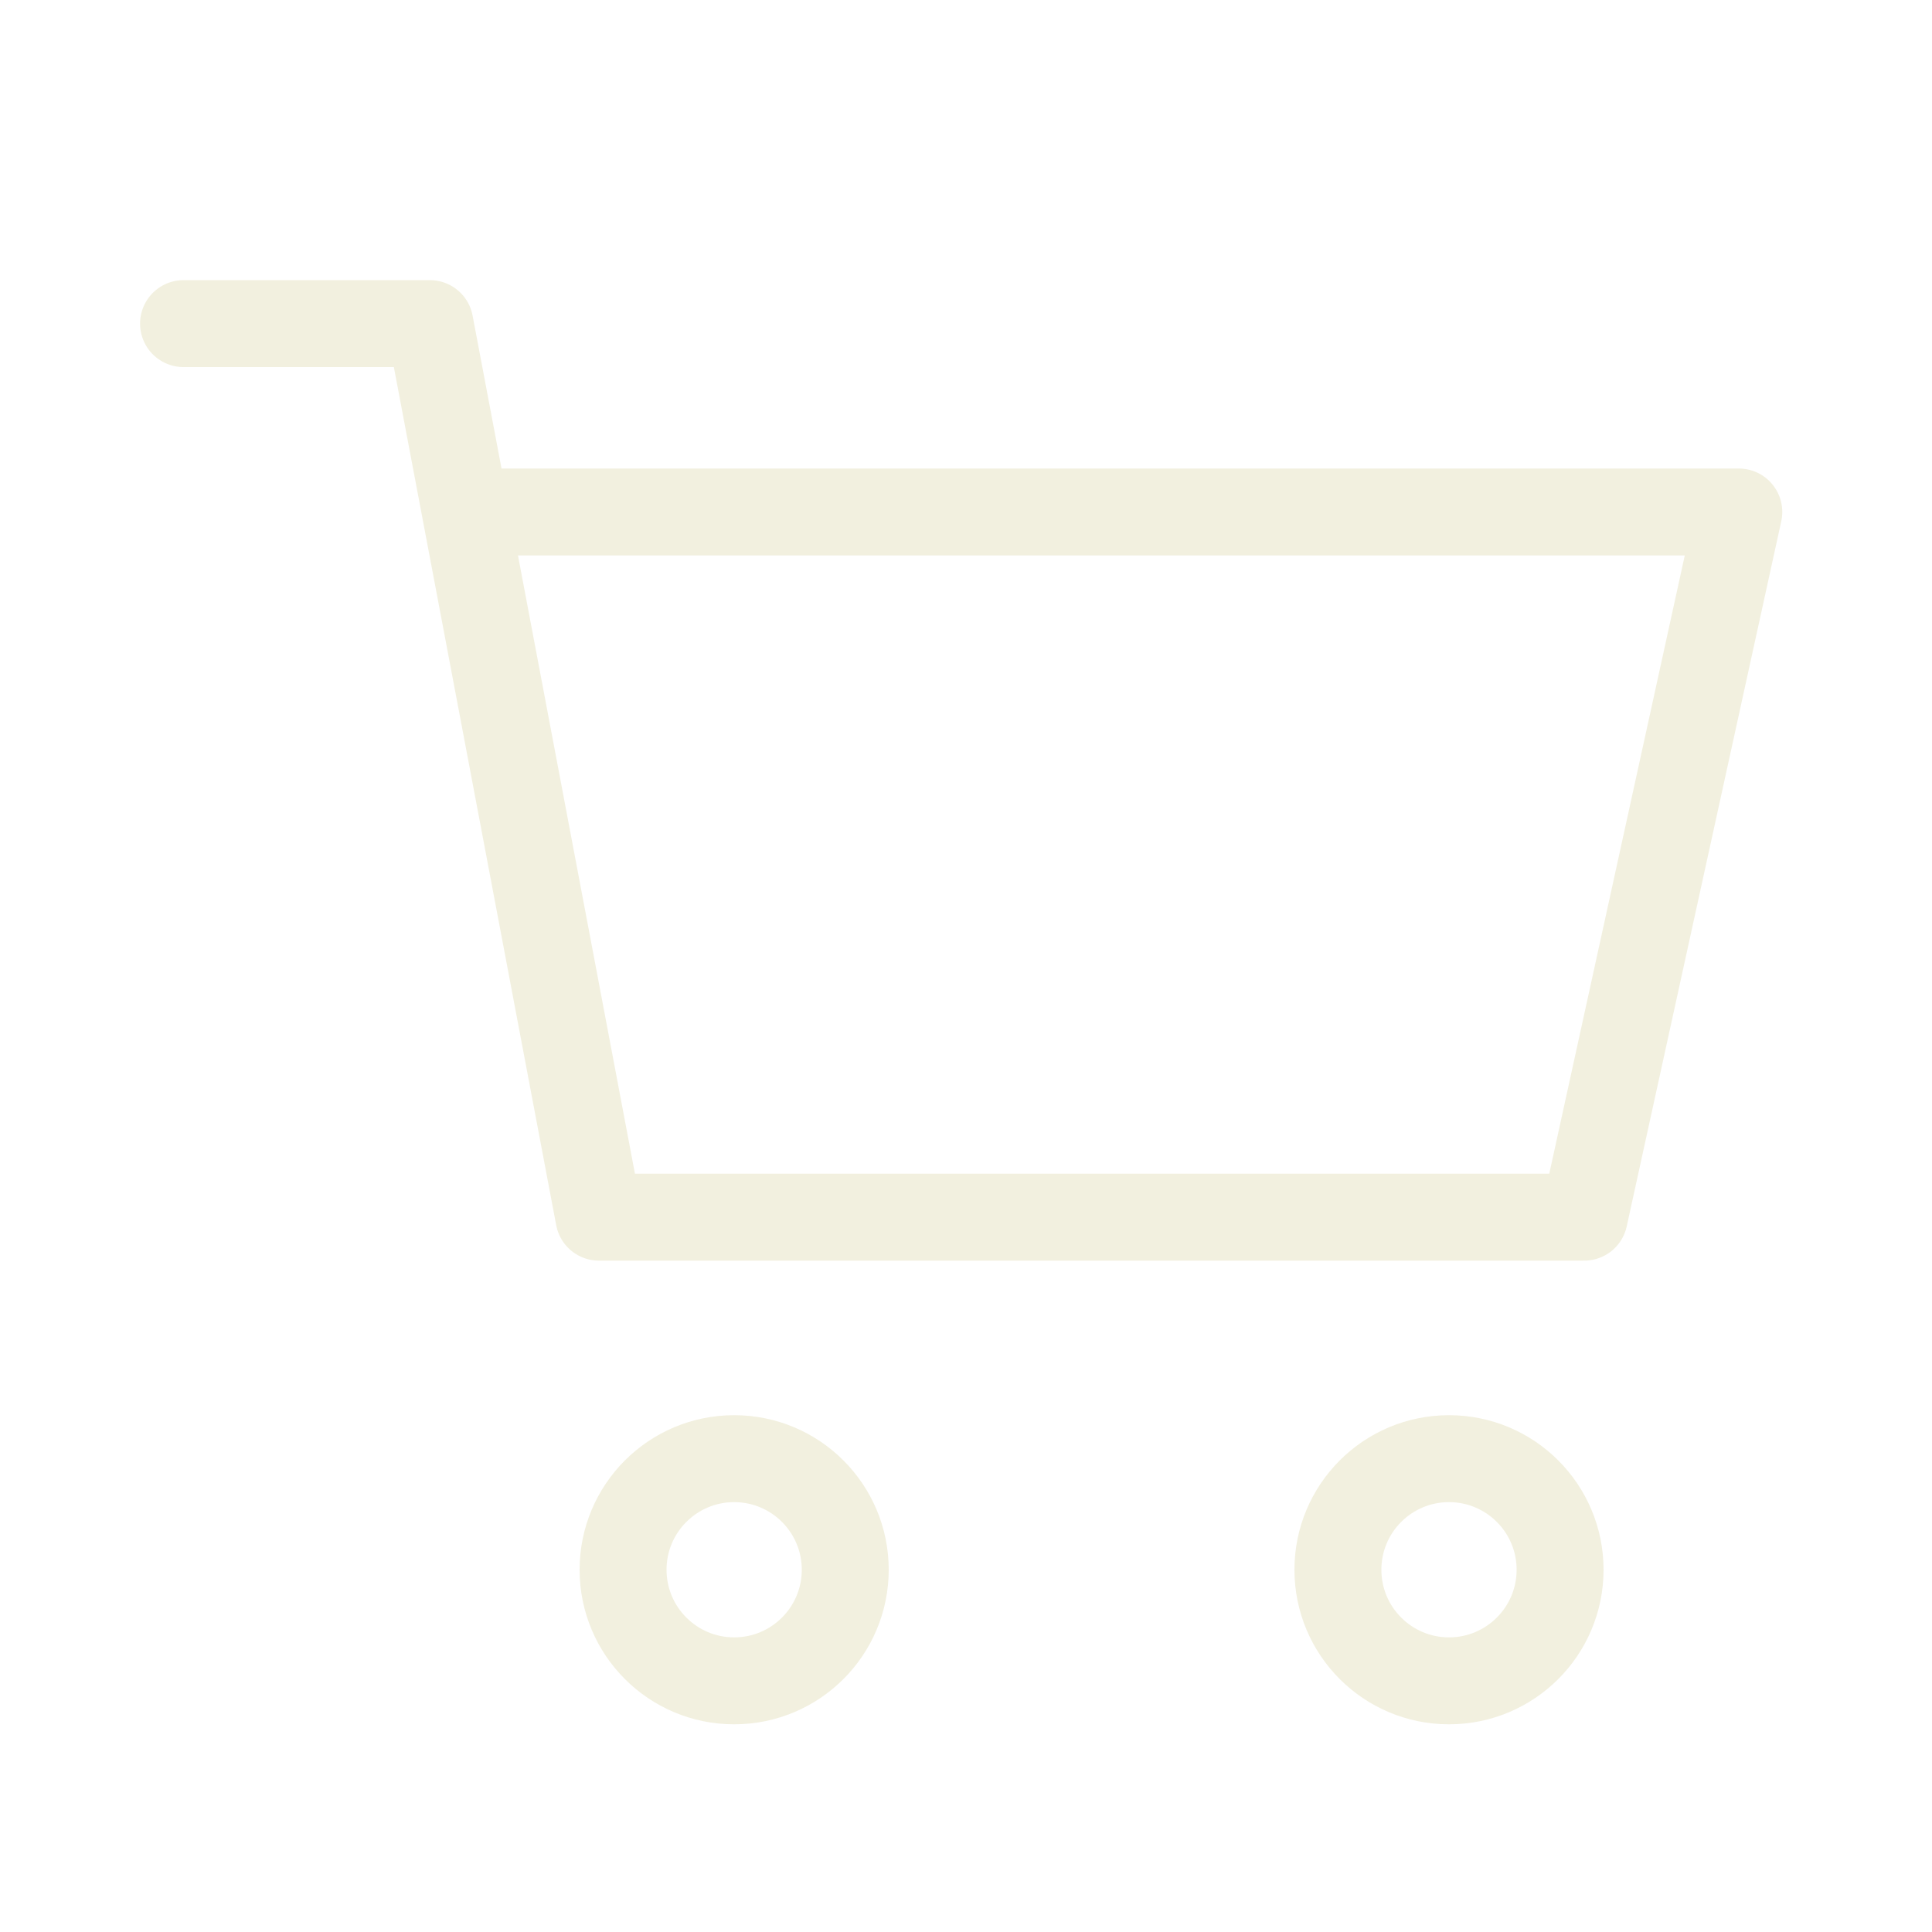
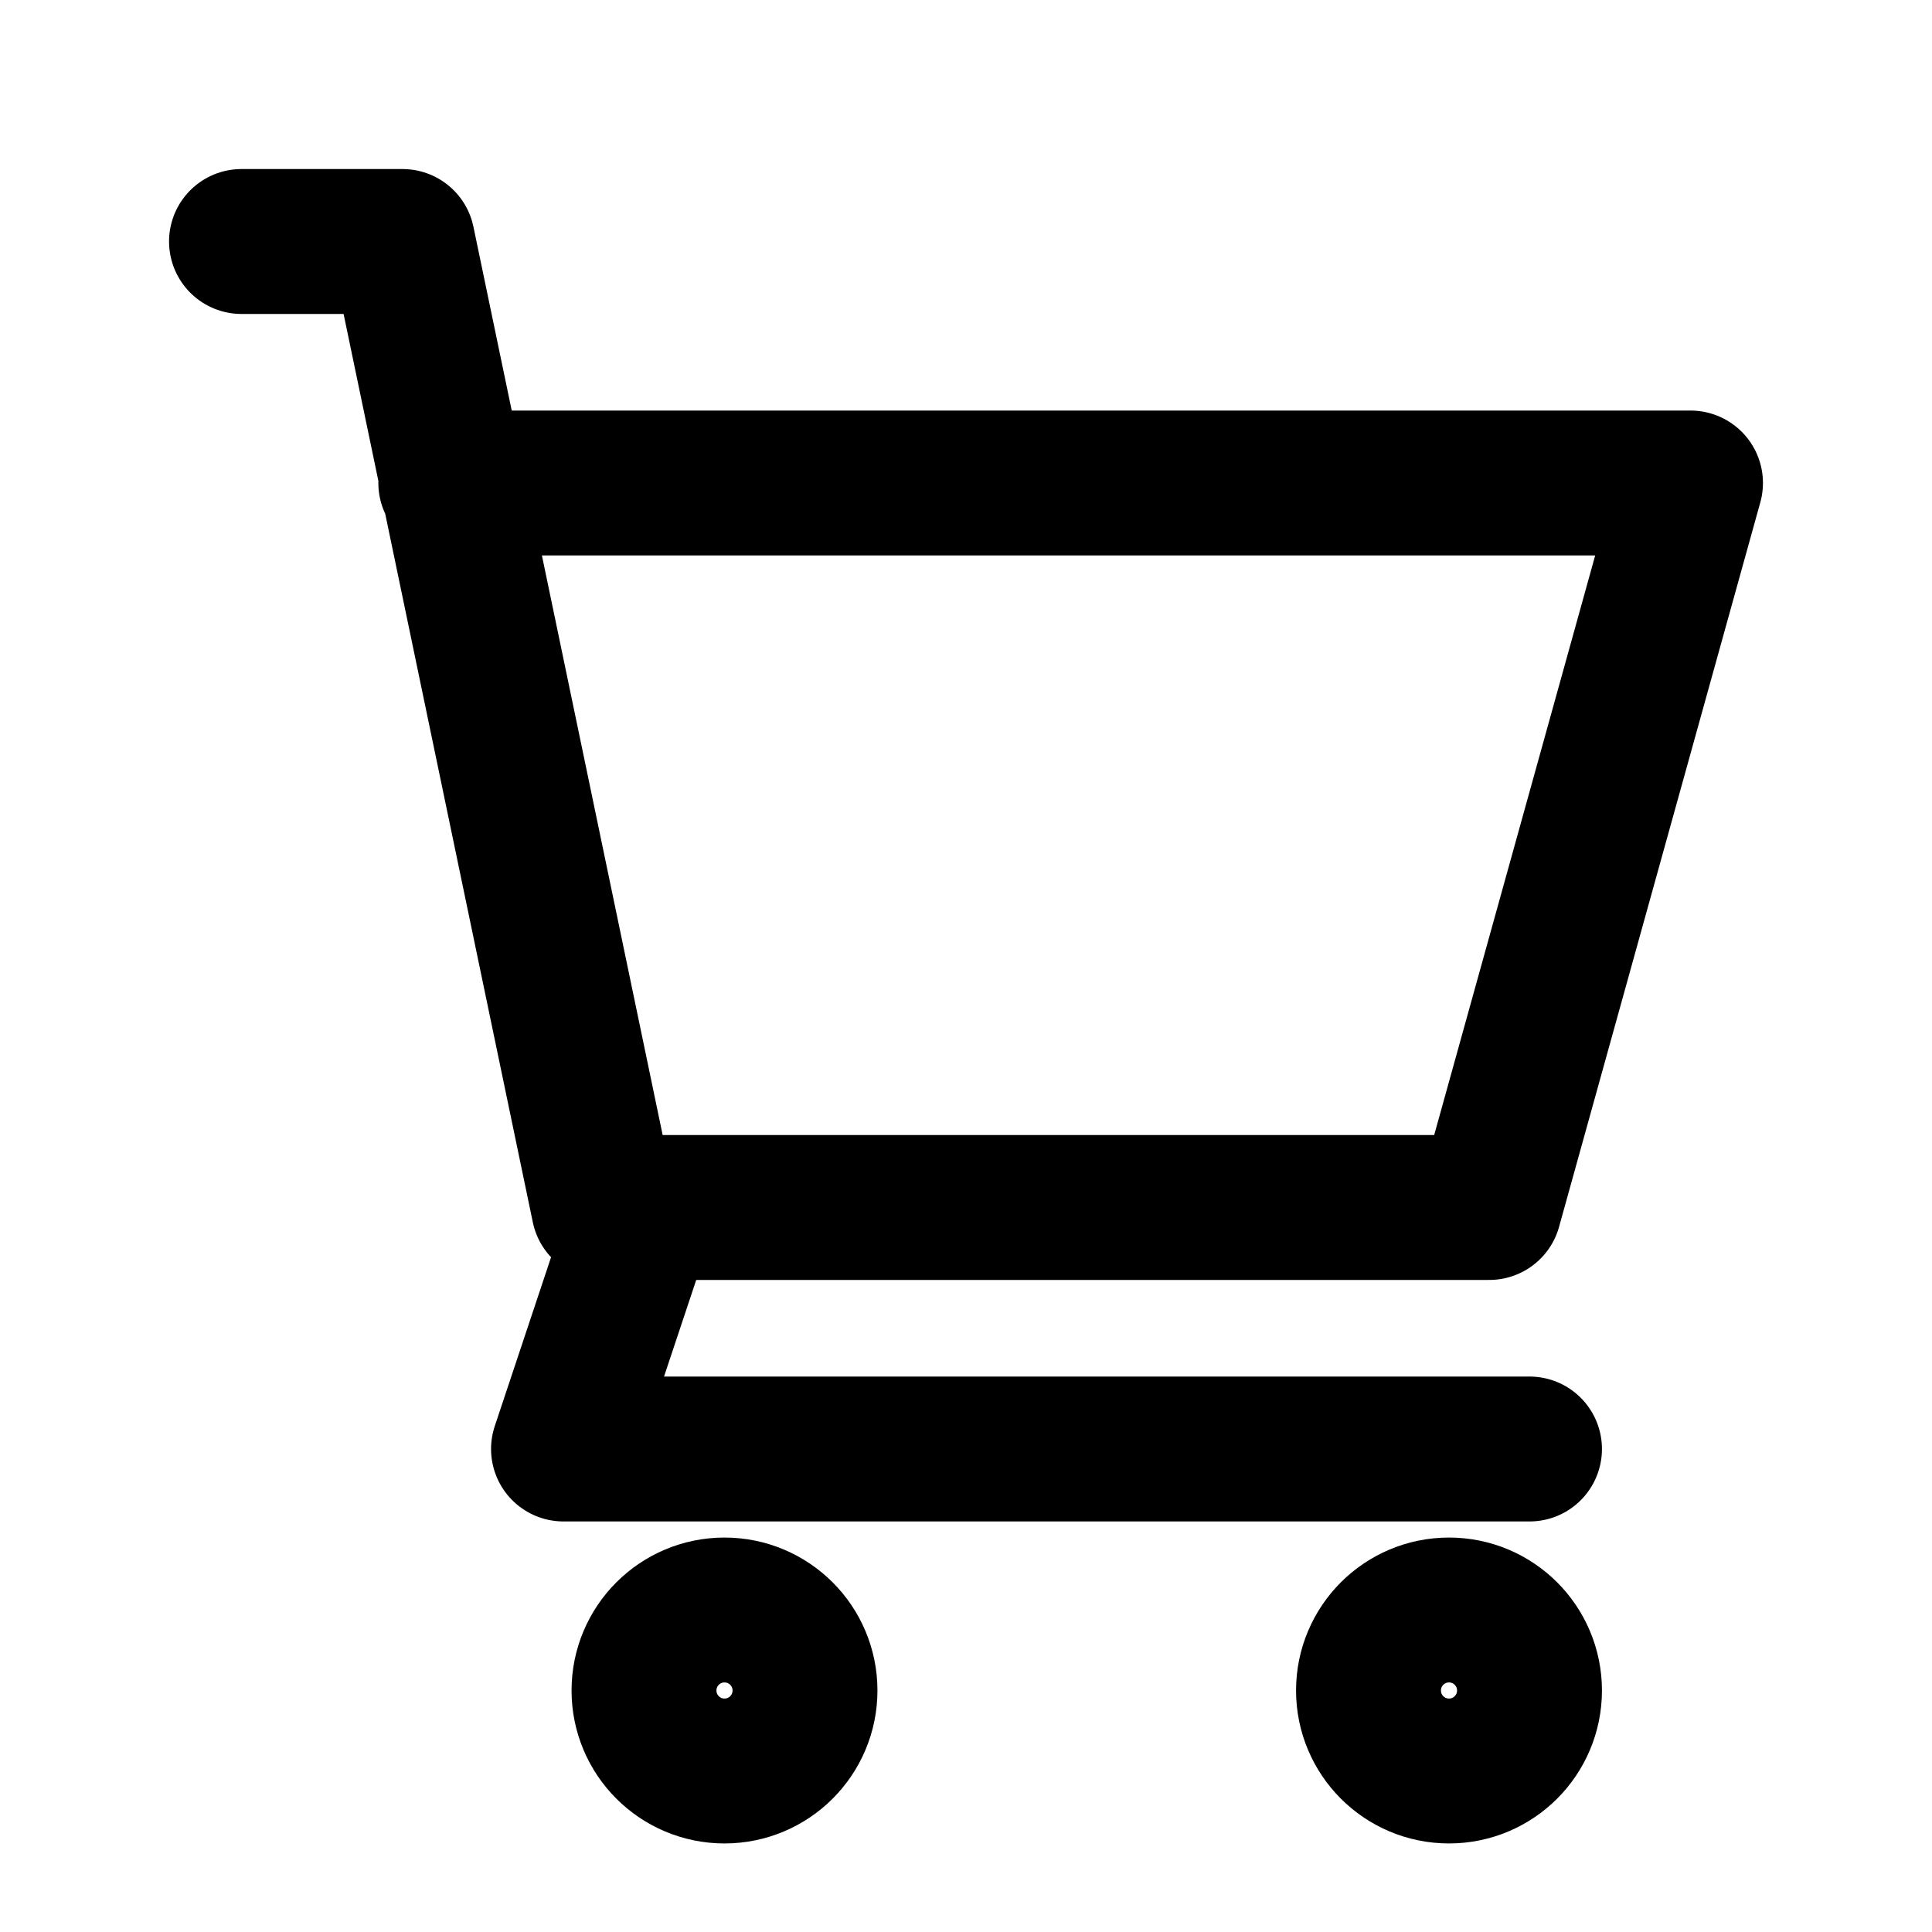
- <svg xmlns="http://www.w3.org/2000/svg" viewBox="0 0 40 40" fill="none">
-   <path d="M3.8 6.7h5.1l3.5 18.5h20.4l3.2-14.6H10.1" stroke="#f2f0df" stroke-width="1.8" stroke-linecap="round" stroke-linejoin="round" />
-   <circle cx="15.2" cy="32.5" r="2.3" stroke="#f2f0df" stroke-width="1.8" />
-   <circle cx="30" cy="32.5" r="2.3" stroke="#f2f0df" stroke-width="1.8" />
+ <svg xmlns="http://www.w3.org/2000/svg" viewBox="0 0 24 24" fill="none" stroke="currentColor" stroke-width="1.8" stroke-linecap="round" stroke-linejoin="round">
+   <path d="M3 3h2l2.5 12h11L21 6H5.6M8 15l-1 3h12" />
+   <circle cx="9" cy="21" r="1" />
+   <circle cx="18" cy="21" r="1" />
</svg>
